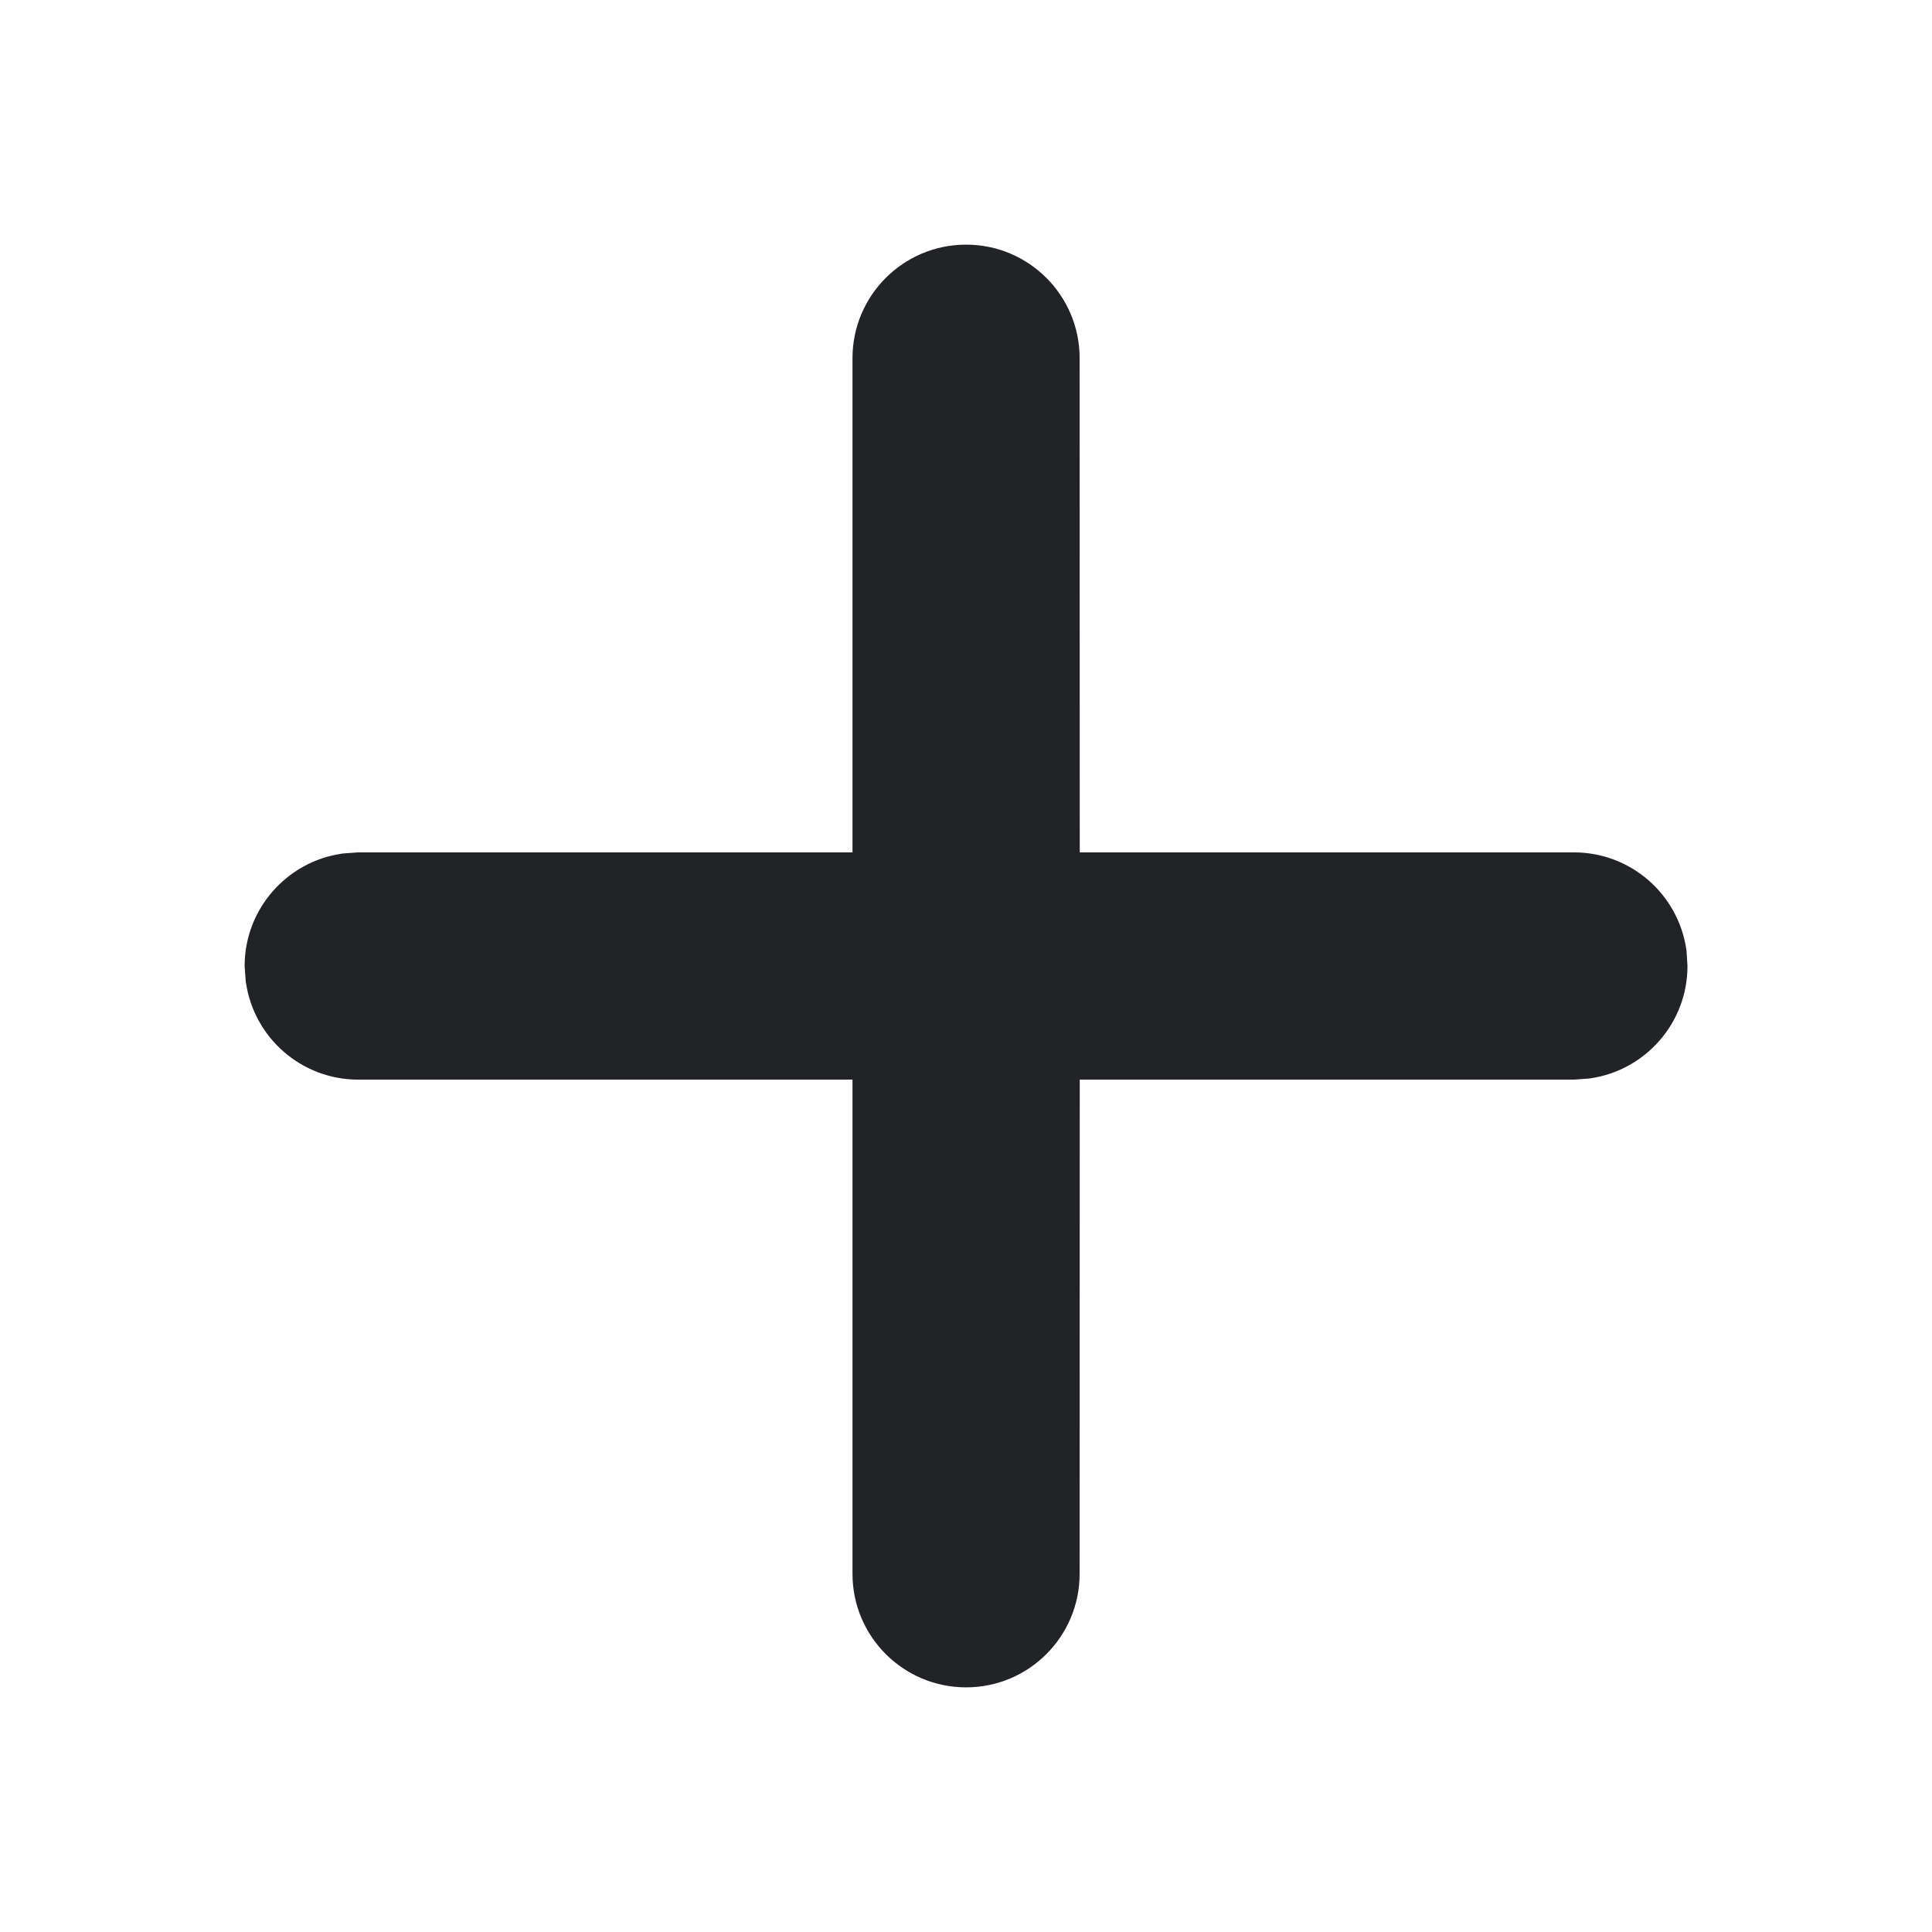
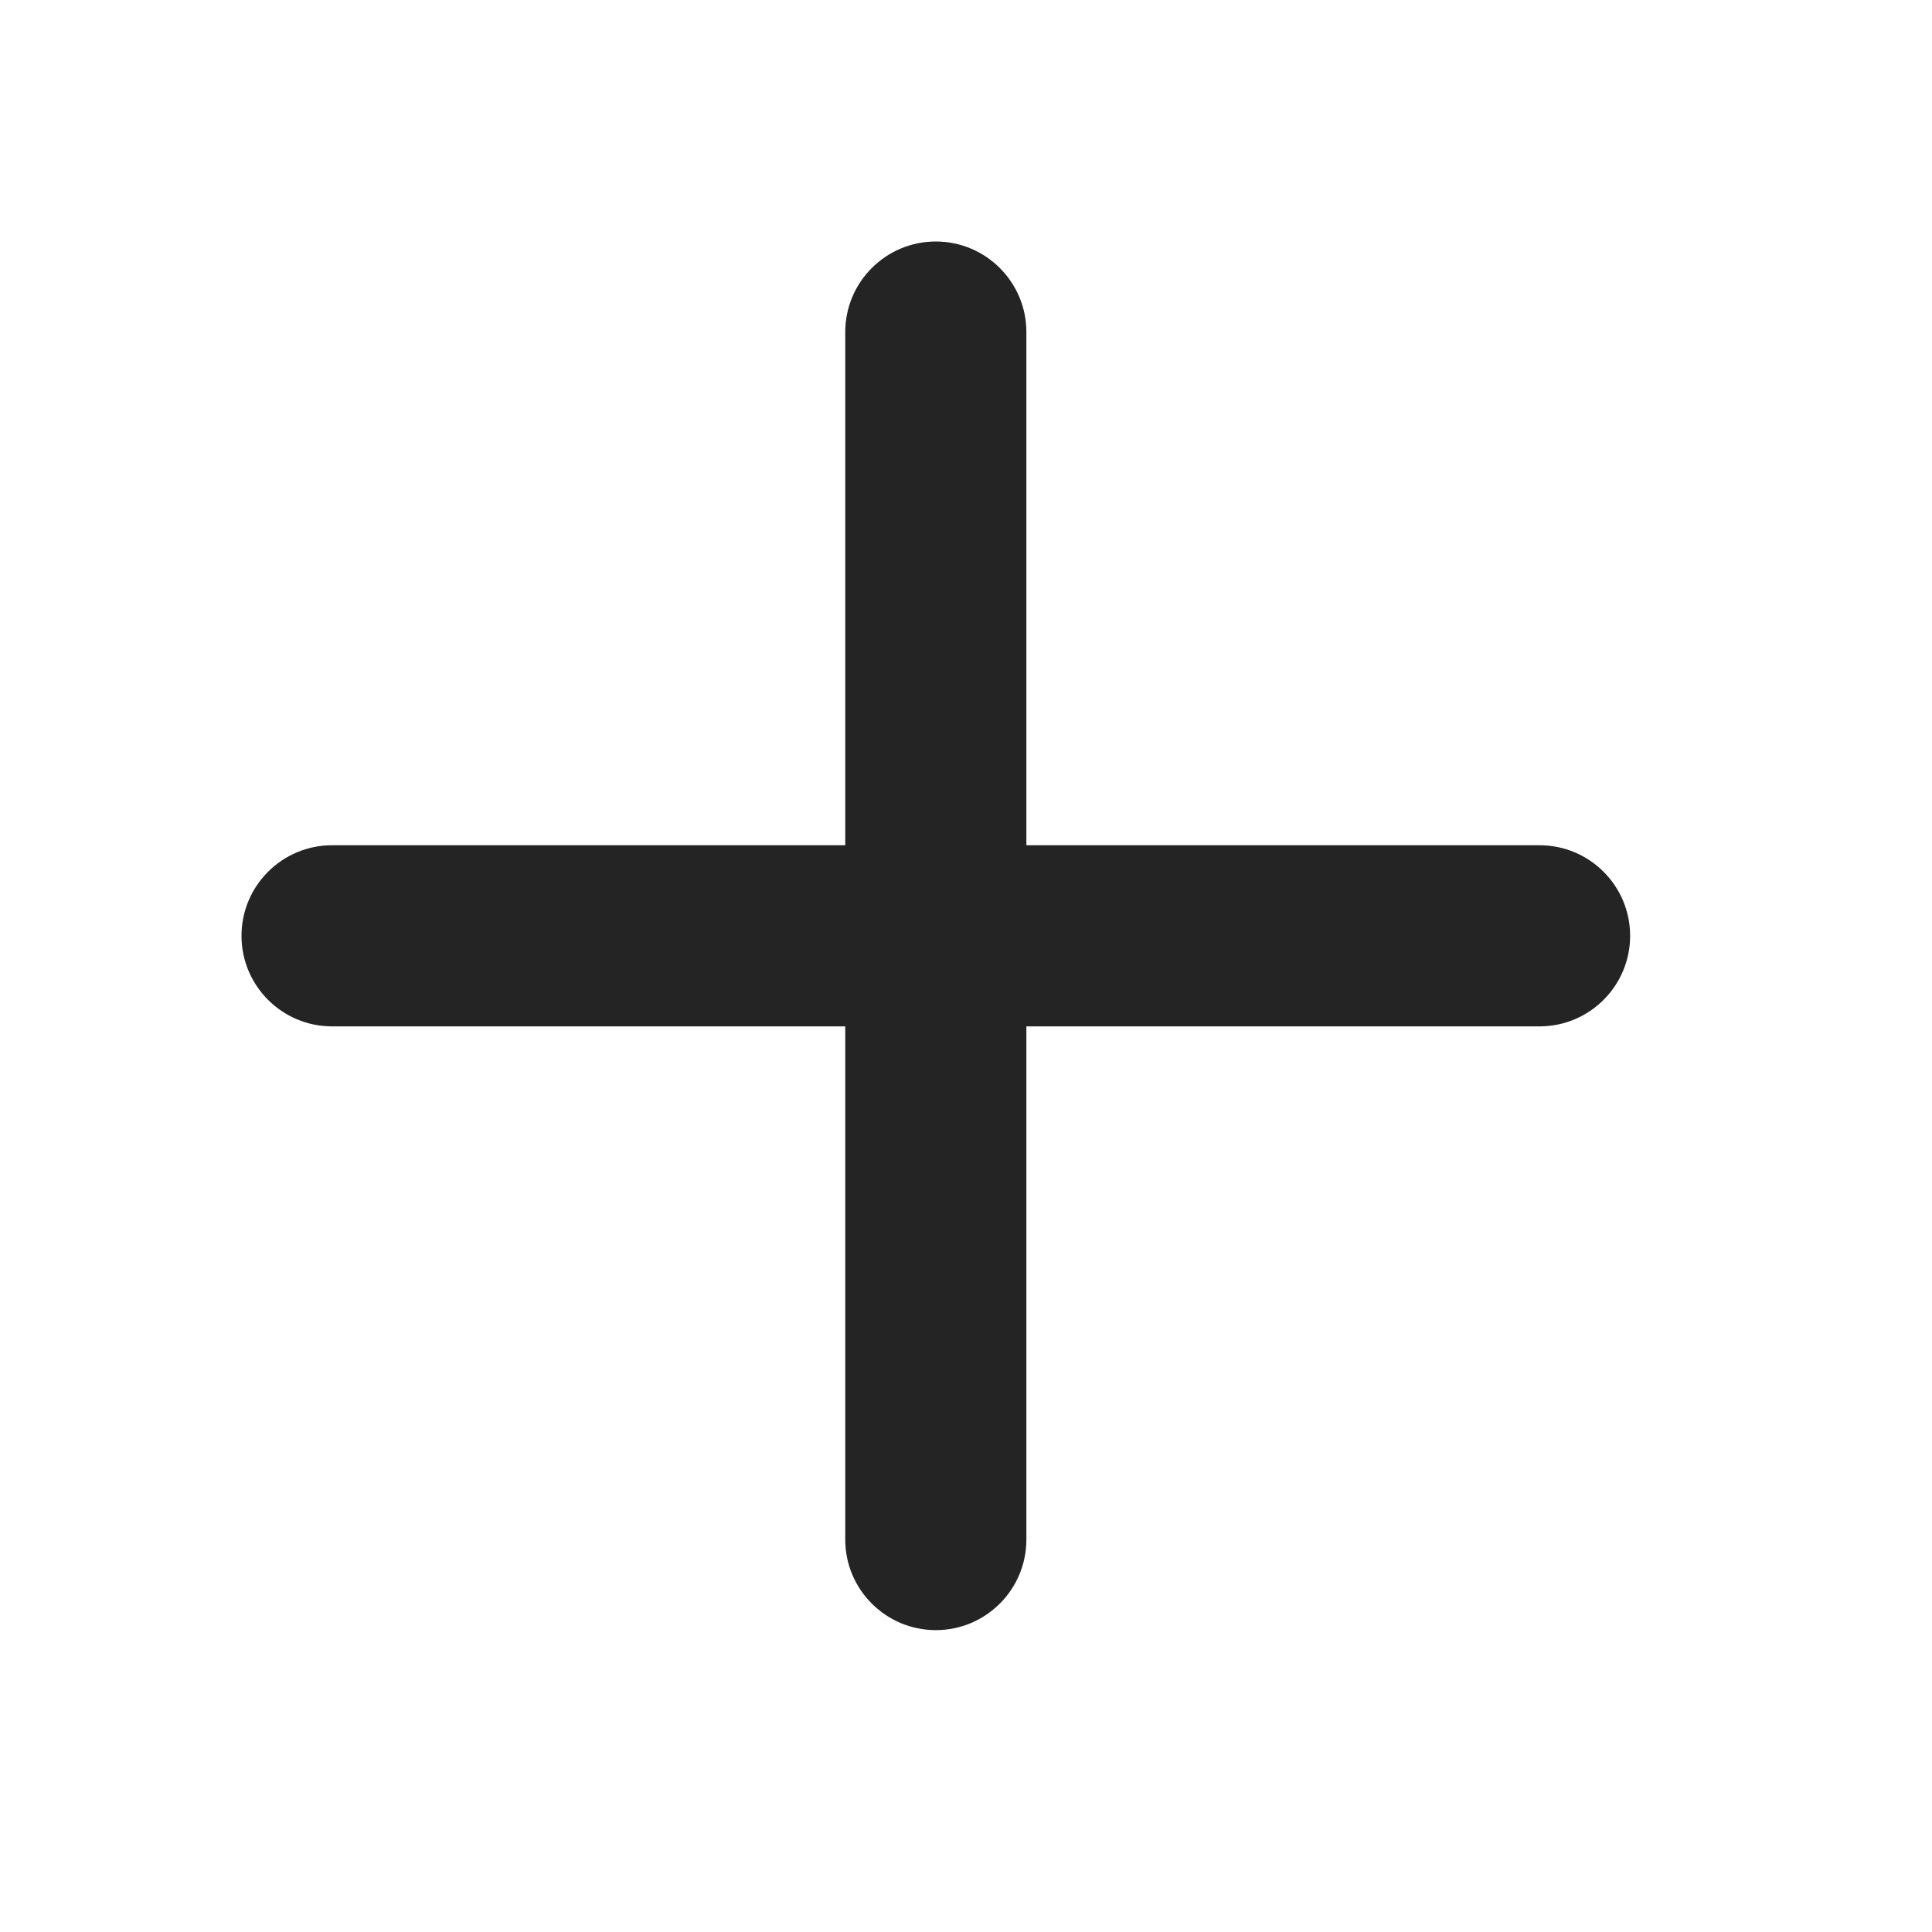
<svg xmlns="http://www.w3.org/2000/svg" viewBox="0 0 16 16" fill="none">
-   <path fill-rule="evenodd" clip-rule="evenodd" d="M7.06 2.966C7.06 2.447 7.481 2.026 8.001 2.026C8.52 2.026 8.941 2.447 8.941 2.966L8.942 7.059L13.034 7.059C13.507 7.059 13.898 7.407 13.965 7.861L13.967 7.874L13.975 8C13.975 8.472 13.627 8.863 13.173 8.93L13.16 8.932L13.034 8.941L8.942 8.941L8.941 13.034C8.941 13.553 8.52 13.974 8.001 13.974C7.481 13.974 7.06 13.553 7.06 13.034L7.06 8.941L2.967 8.941C2.495 8.941 2.104 8.593 2.037 8.139L2.035 8.126L2.026 8C2.026 7.528 2.375 7.137 2.828 7.07L2.841 7.068L2.967 7.059L7.06 7.059L7.06 2.966Z" fill="#212327" />
+   <path d="M8.5 2.75C8.5 2.336 8.164 2 7.75 2C7.336 2 7 2.336 7 2.75V7H2.75C2.336 7 2 7.336 2 7.75C2 8.164 2.336 8.5 2.75 8.5H7V12.75C7 13.164 7.336 13.5 7.75 13.5C8.164 13.5 8.5 13.164 8.5 12.75V8.5H12.75C13.164 8.5 13.5 8.164 13.5 7.75C13.5 7.336 13.164 7 12.75 7H8.5V2.75Z" fill="#242424" />
</svg>
